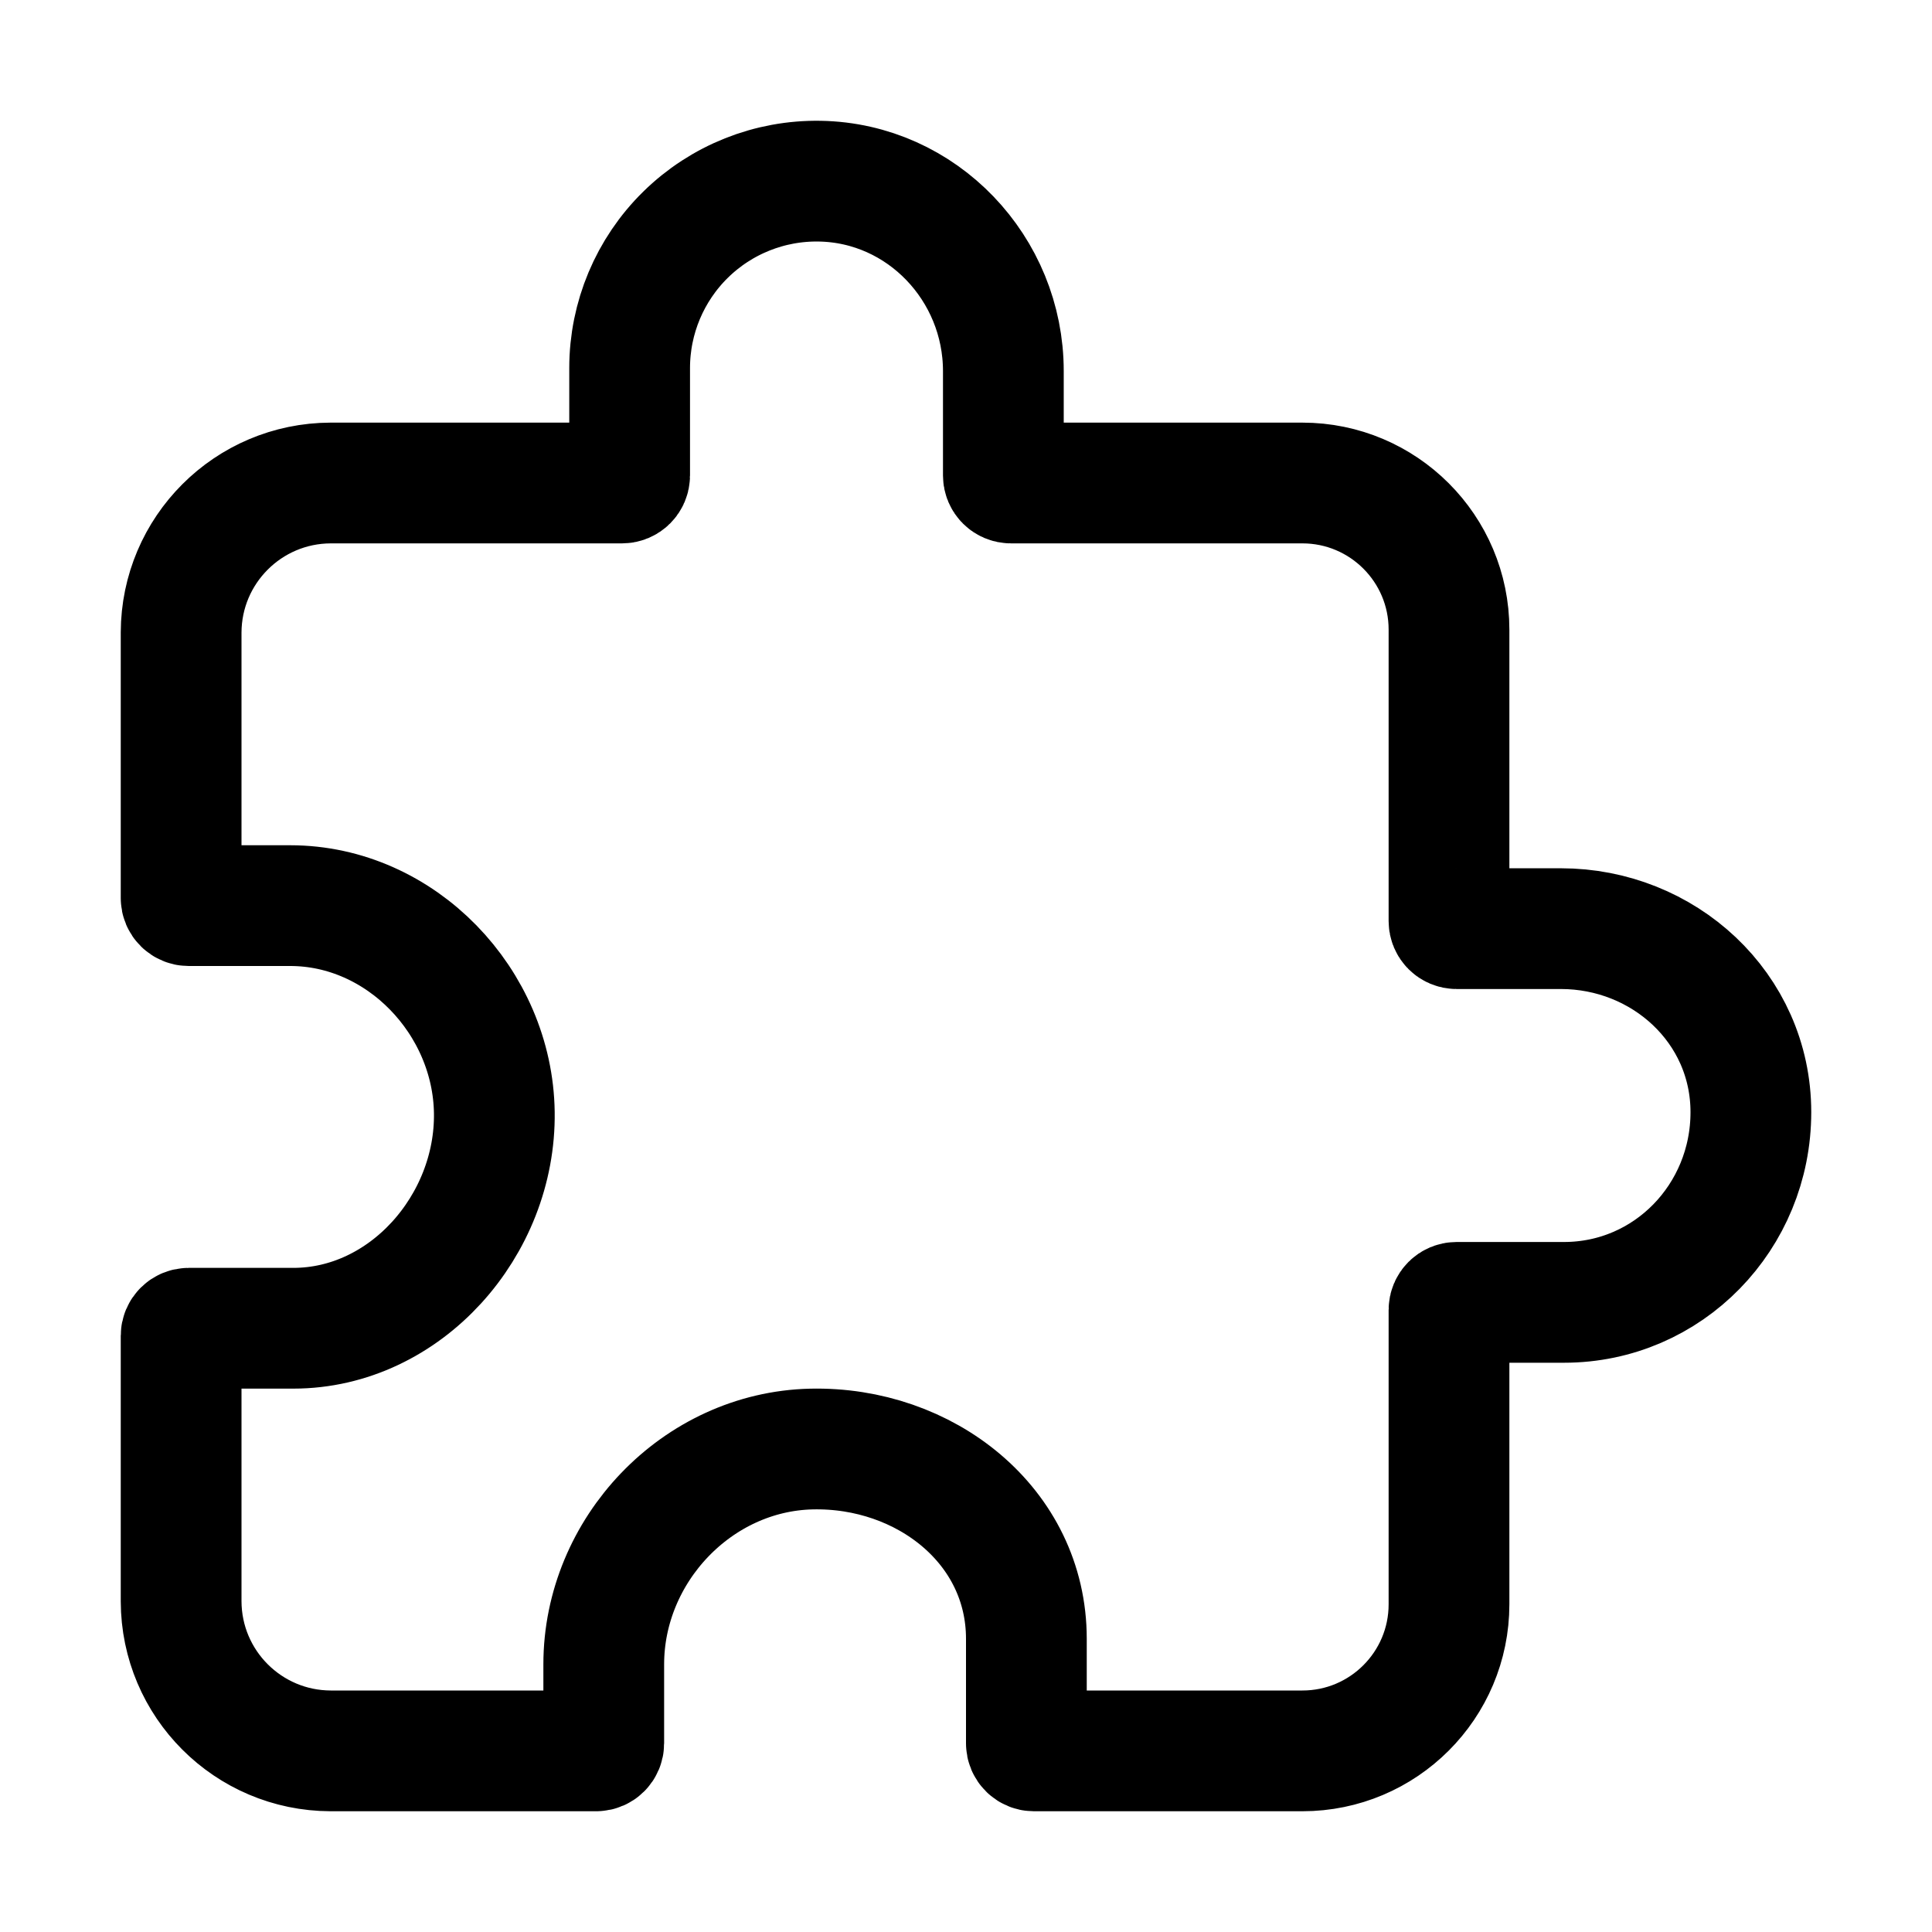
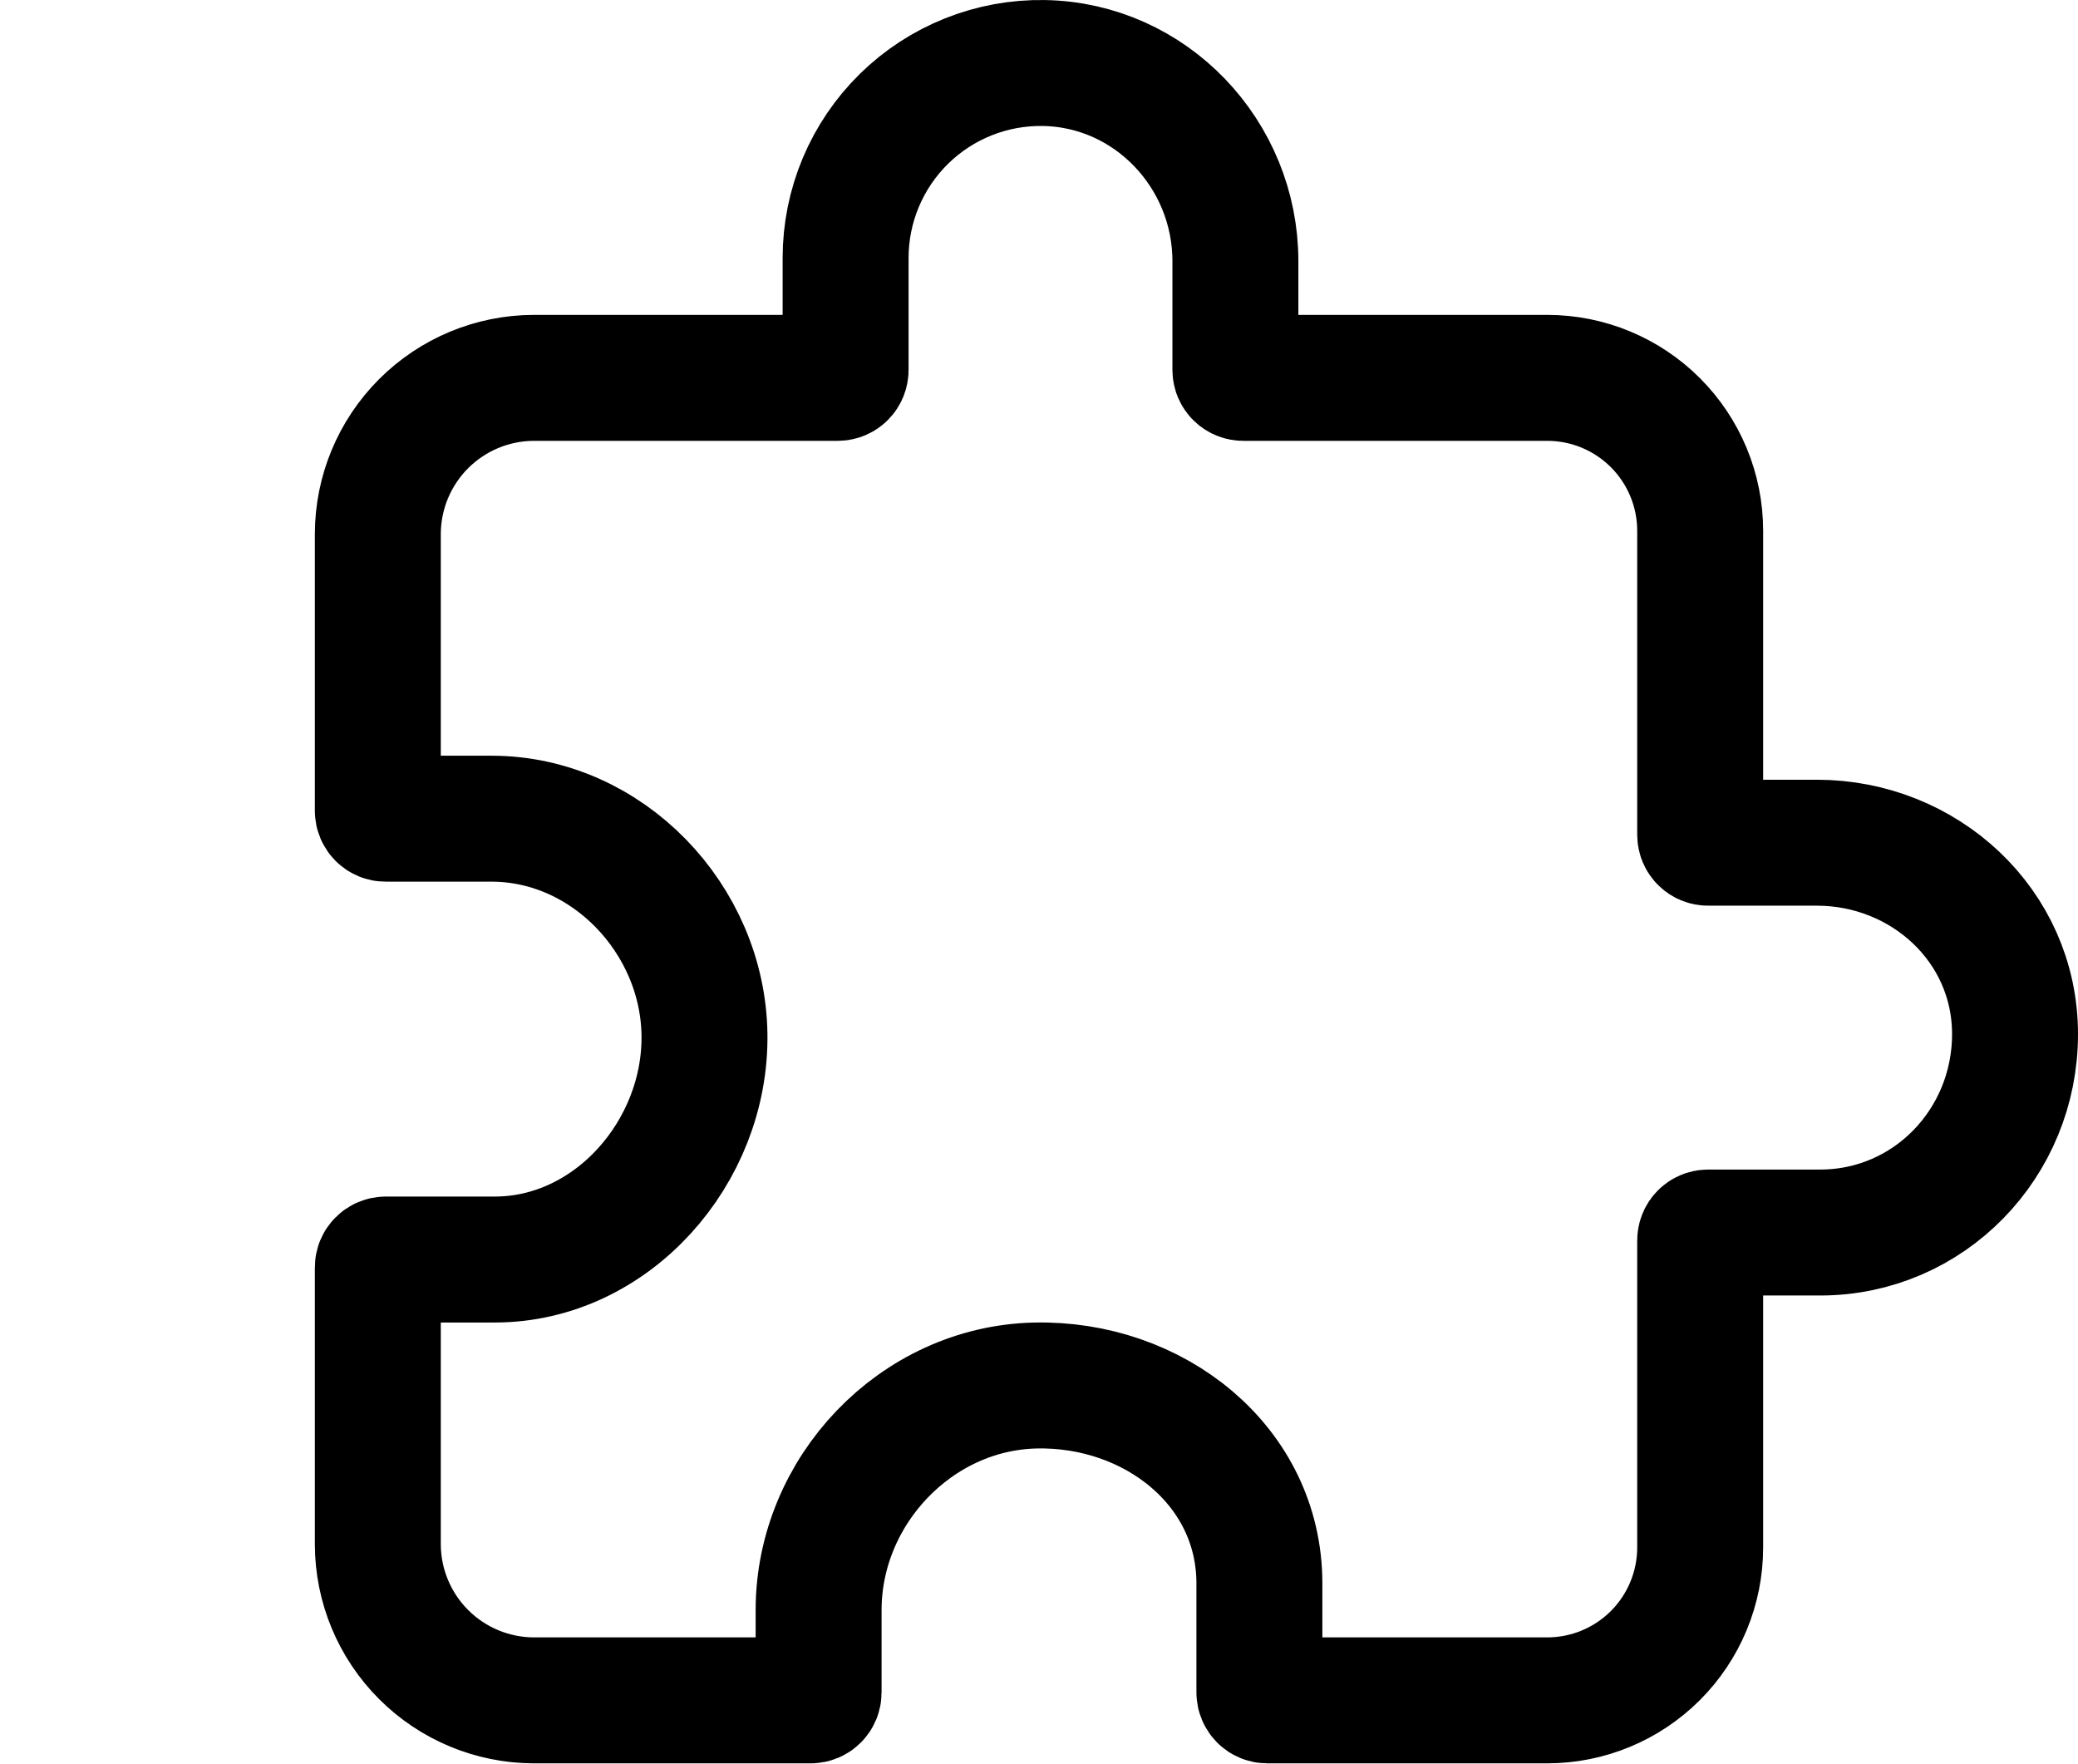
- <svg xmlns="http://www.w3.org/2000/svg" class="ionicon" viewBox="0 0 512 512">
-   <path fill="none" stroke="currentColor" stroke-linecap="round" stroke-linejoin="round" stroke-width="32" d="M413.66 246.1H386a2 2 0 01-2-2v-77.24A38.86 38.86 0 00345.14 128H267.9a2 2 0 01-2-2V98.34c0-27.14-21.5-49.86-48.64-50.33a49.53 49.53 0 00-50.4 49.51V126a2 2 0 01-2 2H87.62A39.74 39.74 0 0048 167.62V238a2 2 0 002 2h26.91c29.37 0 53.68 25.48 54.09 54.85.42 29.87-23.51 57.15-53.29 57.15H50a2 2 0 00-2 2v70.38A39.74 39.74 0 0087.62 464H158a2 2 0 002-2v-20.93c0-30.28 24.75-56.35 55-57.06 30.1-.7 57 20.31 57 50.28V462a2 2 0 002 2h71.14A38.86 38.86 0 00384 425.14v-78a2 2 0 012-2h28.48c27.63 0 49.52-22.67 49.52-50.4s-23.2-48.64-50.34-48.64z" />
+ <svg xmlns="http://www.w3.org/2000/svg" width="528" height="448" viewBox="0 0 528 448" fill="none">
+   <path d="M461.66 214.1H434C433.47 214.1 432.961 213.889 432.586 213.514C432.211 213.139 432 212.63 432 212.1V134.86C432 124.554 427.906 114.669 420.618 107.382C413.331 100.094 403.446 96 393.14 96H315.9C315.37 96 314.861 95.789 314.486 95.414C314.111 95.039 313.9 94.53 313.9 94V66.34C313.9 39.2 292.4 16.48 265.26 16.01C258.684 15.895 252.152 17.09 246.043 19.526C239.934 21.962 234.372 25.59 229.68 30.199C224.989 34.807 221.262 40.304 218.718 46.369C216.173 52.433 214.862 58.943 214.86 65.52V94C214.86 94.53 214.649 95.039 214.274 95.414C213.899 95.789 213.39 96 212.86 96H135.62C125.122 96.032 115.063 100.216 107.639 107.639C100.216 115.063 96.032 125.122 96 135.62V206C96 206.53 96.211 207.039 96.586 207.414C96.961 207.789 97.47 208 98 208H124.91C154.28 208 178.59 233.48 179 262.85C179.42 292.72 155.49 320 125.71 320H98C97.47 320 96.961 320.211 96.586 320.586C96.211 320.961 96 321.47 96 322V392.38C96.032 402.878 100.216 412.937 107.639 420.361C115.063 427.784 125.122 431.968 135.62 432H206C206.53 432 207.039 431.789 207.414 431.414C207.789 431.039 208 430.53 208 430V409.07C208 378.79 232.75 352.72 263 352.01C293.1 351.31 320 372.32 320 402.29V430C320 430.53 320.211 431.039 320.586 431.414C320.961 431.789 321.47 432 322 432H393.14C403.446 432 413.331 427.906 420.618 420.618C427.906 413.331 432 403.446 432 393.14V315.14C432 314.61 432.211 314.101 432.586 313.726C432.961 313.351 433.47 313.14 434 313.14H462.48C490.11 313.14 512 290.47 512 262.74C512 235.01 488.8 214.1 461.66 214.1V214.1Z" stroke="currentColor" stroke-width="32" stroke-linecap="round" stroke-linejoin="round" />
</svg>
